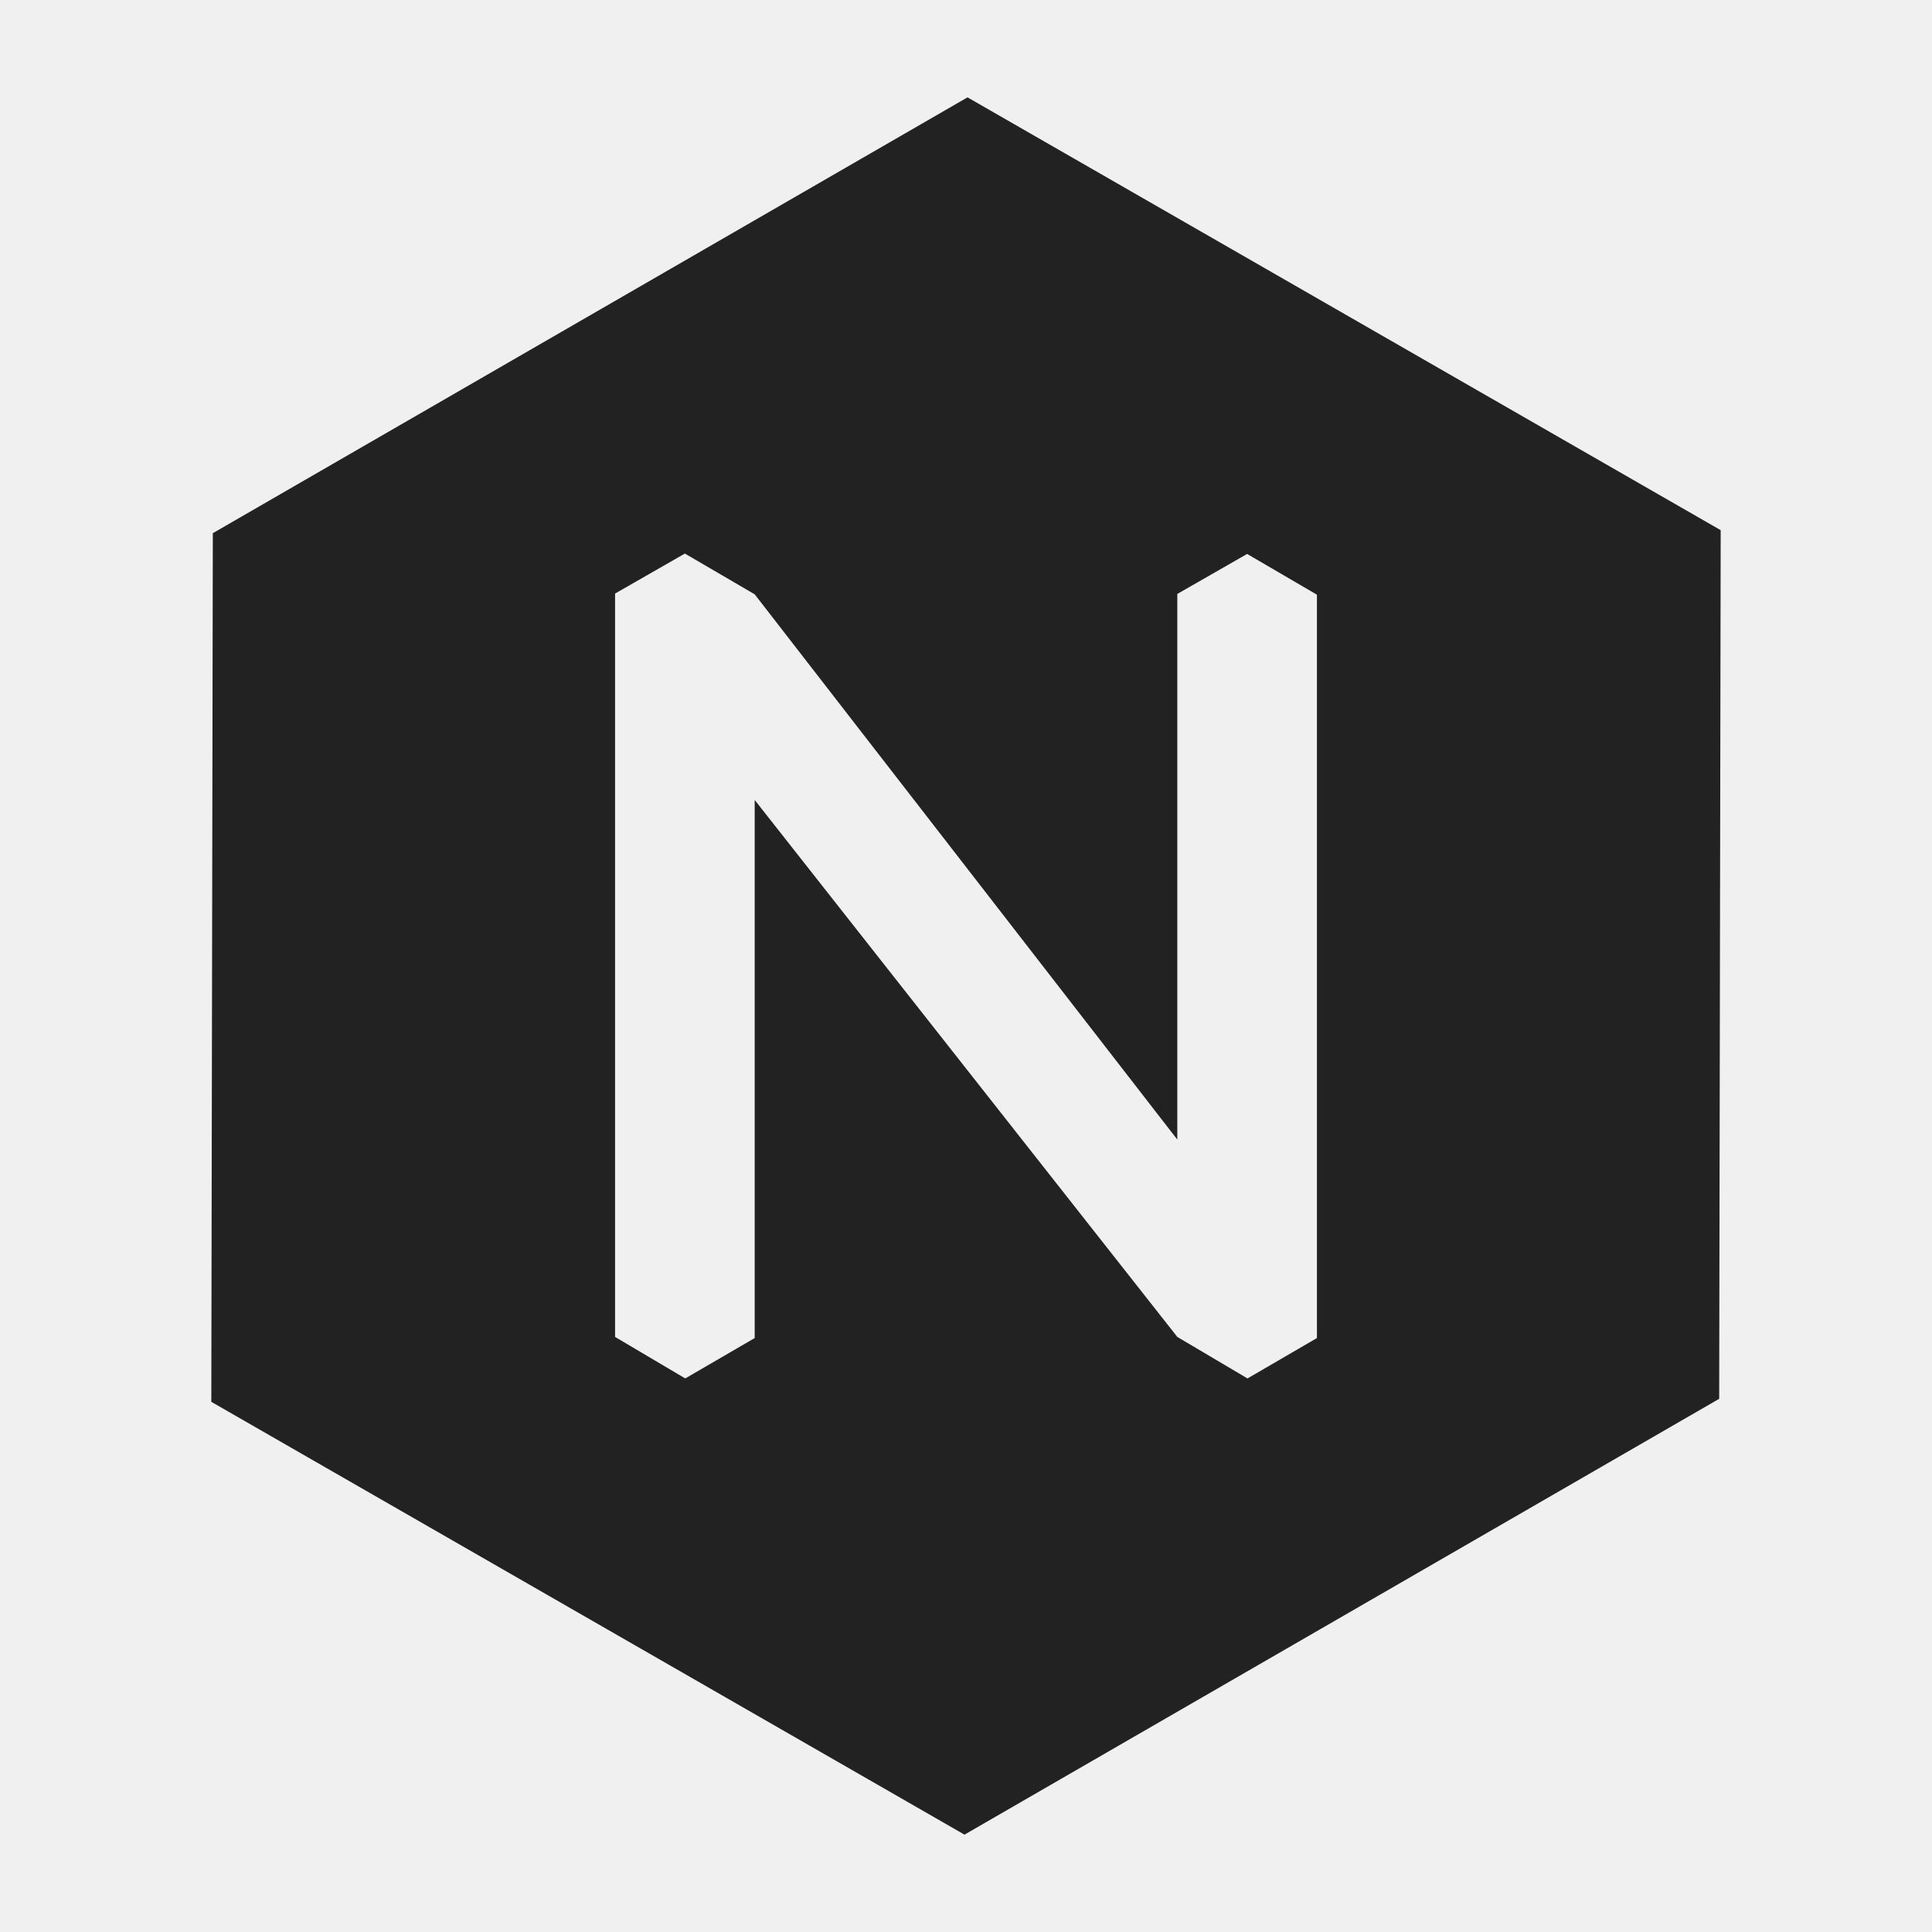
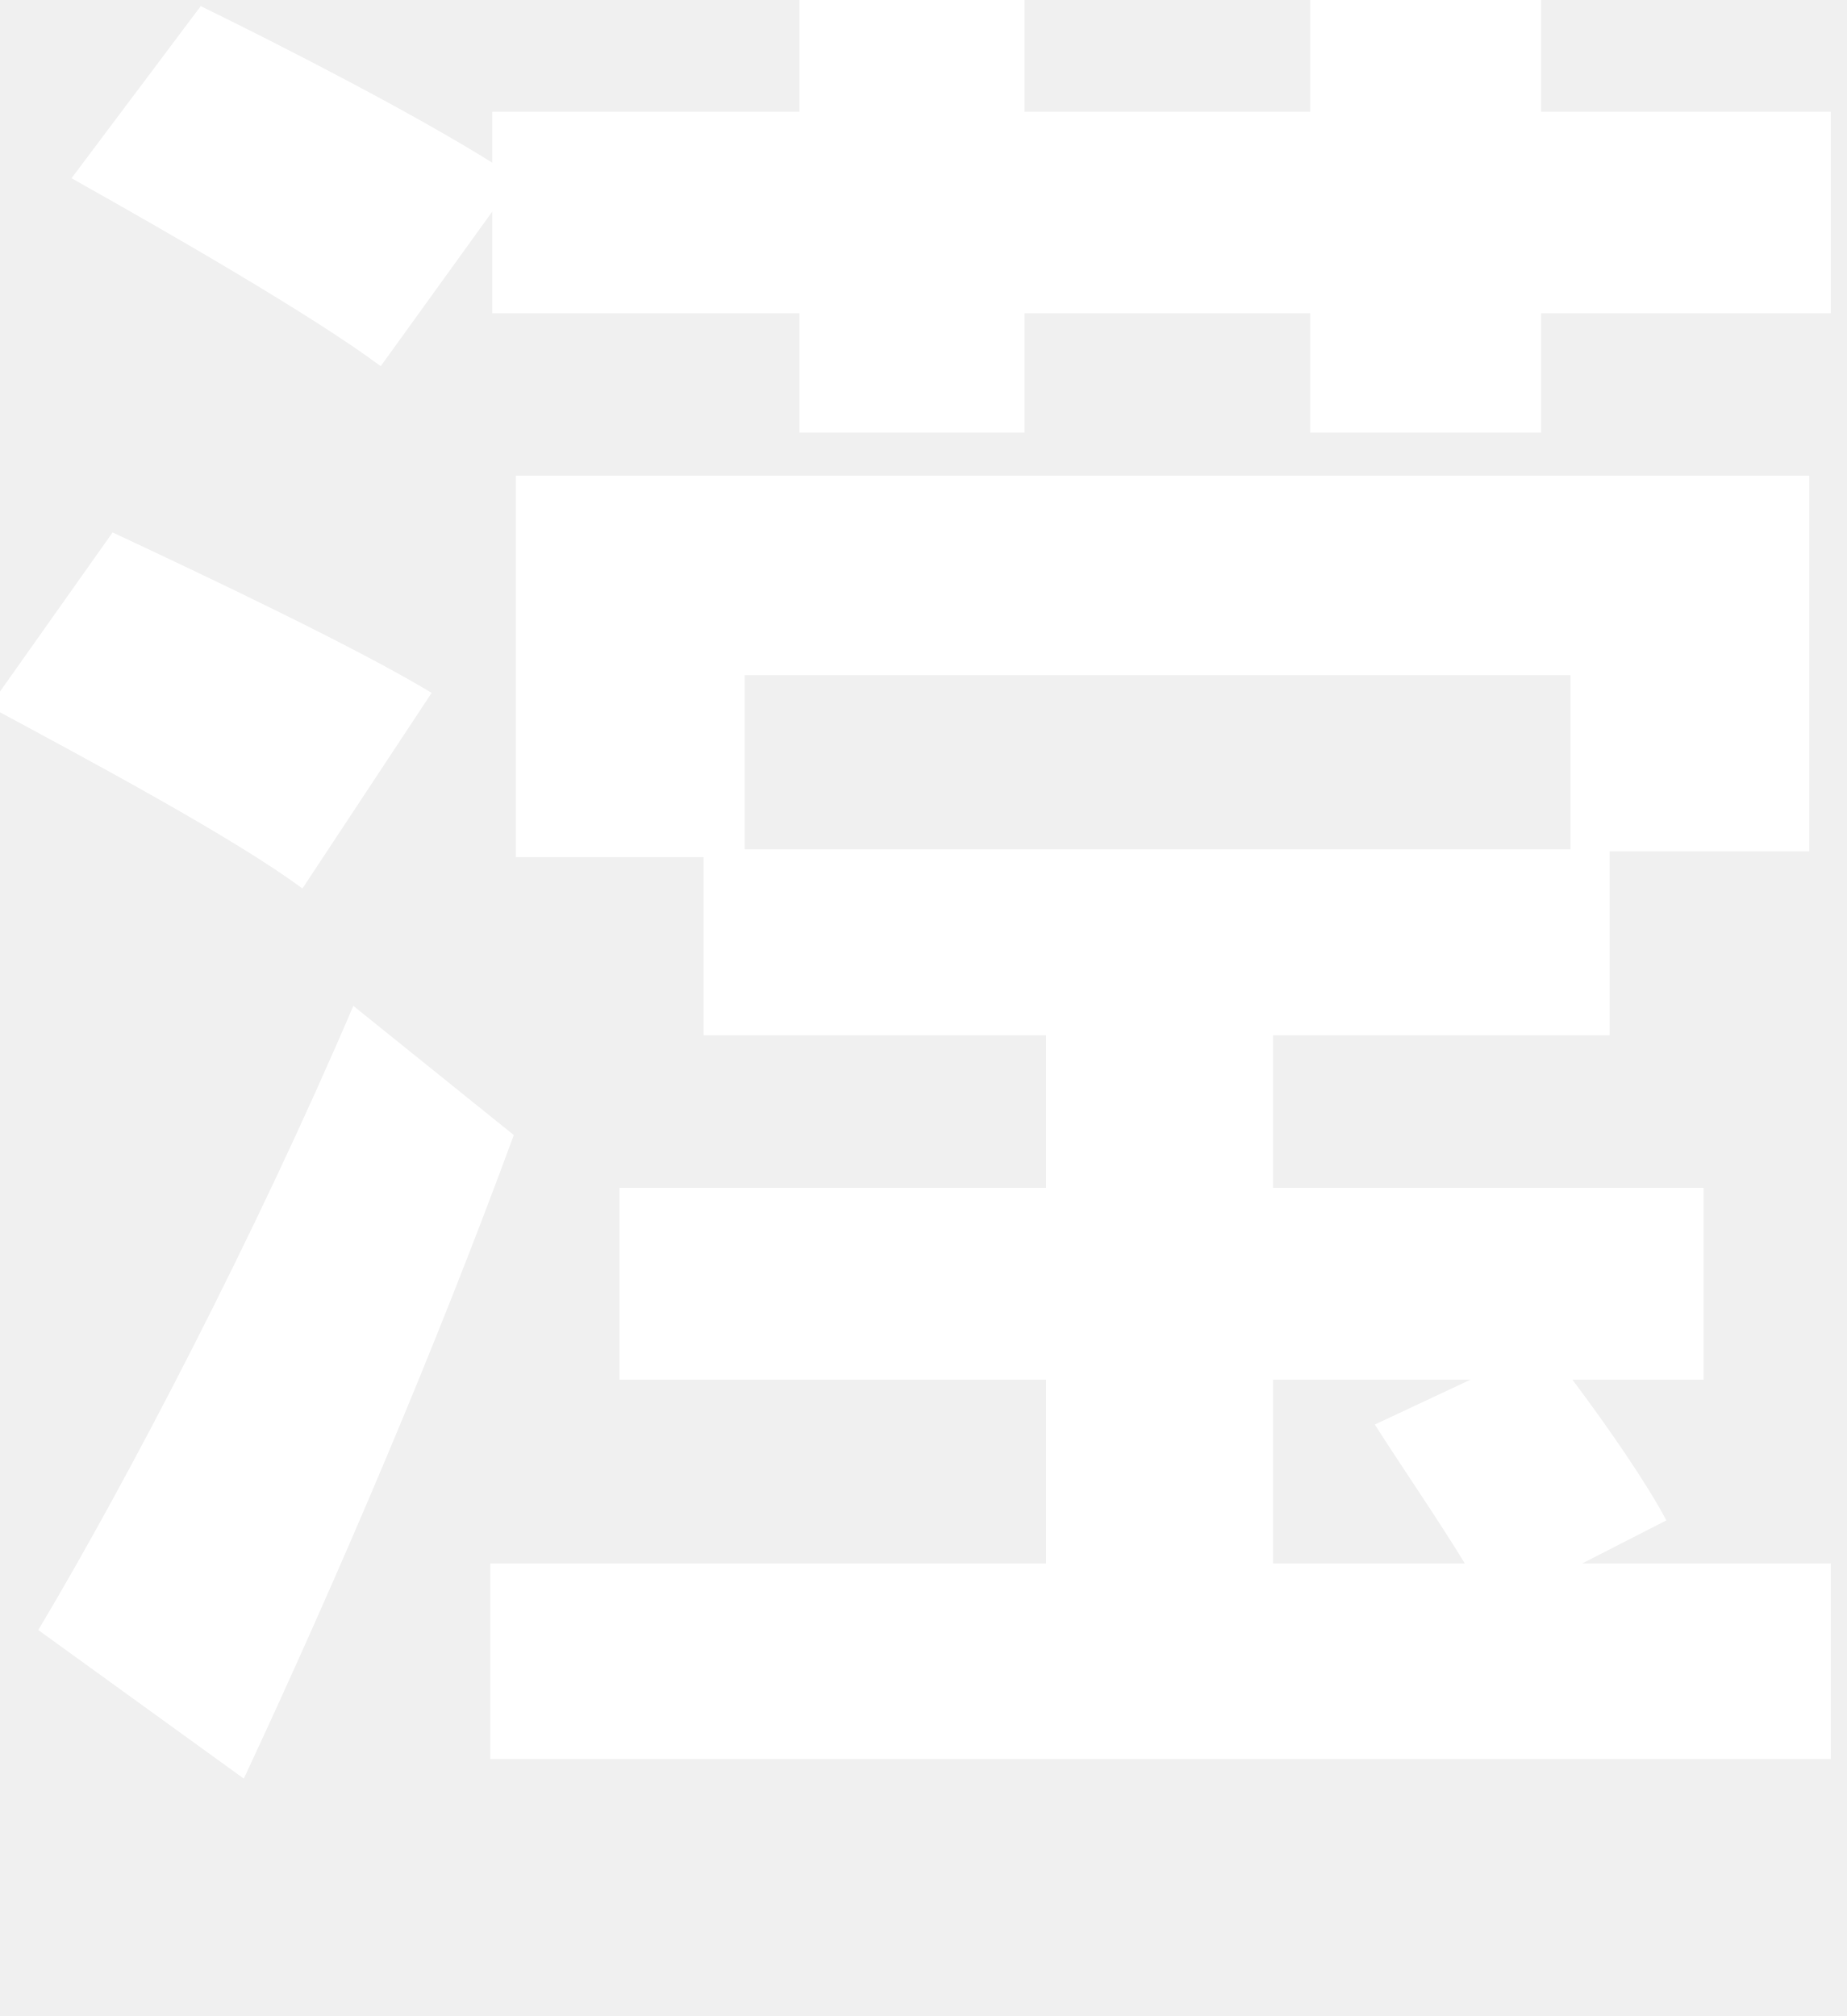
- <svg xmlns="http://www.w3.org/2000/svg" xml:space="preserve" enable-background="new 0 0 512 512" viewBox="0 0 512 512" height="512px" width="512px" y="0px" x="0px" id="NexT" version="1.1">
-   <defs id="defs3388" />
-   <path style="fill:#222222;fill-opacity:1" id="path3384" d="M 256.4,25.8 56.4,141.3 56,371.5 255.6,486.2 455.6,370.7 456,140.5 Z m 92.6,328.8 -18.4,10.7 -18.6,-11 0,0 -112,-142.3 0,142.6 -18.4,10.7 -18.6,-11 0,-197 18.5,-10.6 18.5,10.8 0,0 112,144.5 0,-144.6 18.5,-10.6 18.5,10.8 z" />
+ <svg xmlns="http://www.w3.org/2000/svg" width="217px" height="237px" viewBox="0 0 217 237" version="1.1">
+   <defs />
+   <g id="Page-1" stroke="none" stroke-width="1" fill="none" fill-rule="evenodd" font-size="230" font-family="HanziPenTC-W5, HanziPen TC" font-weight="bold">
+     <g id="logo" transform="translate(-90, -90)" fill="#FFFFFF">
+       <text id="滢">
+         <tspan x="83" y="283">滢</tspan>
+       </text>
+     </g>
+   </g>
</svg>
